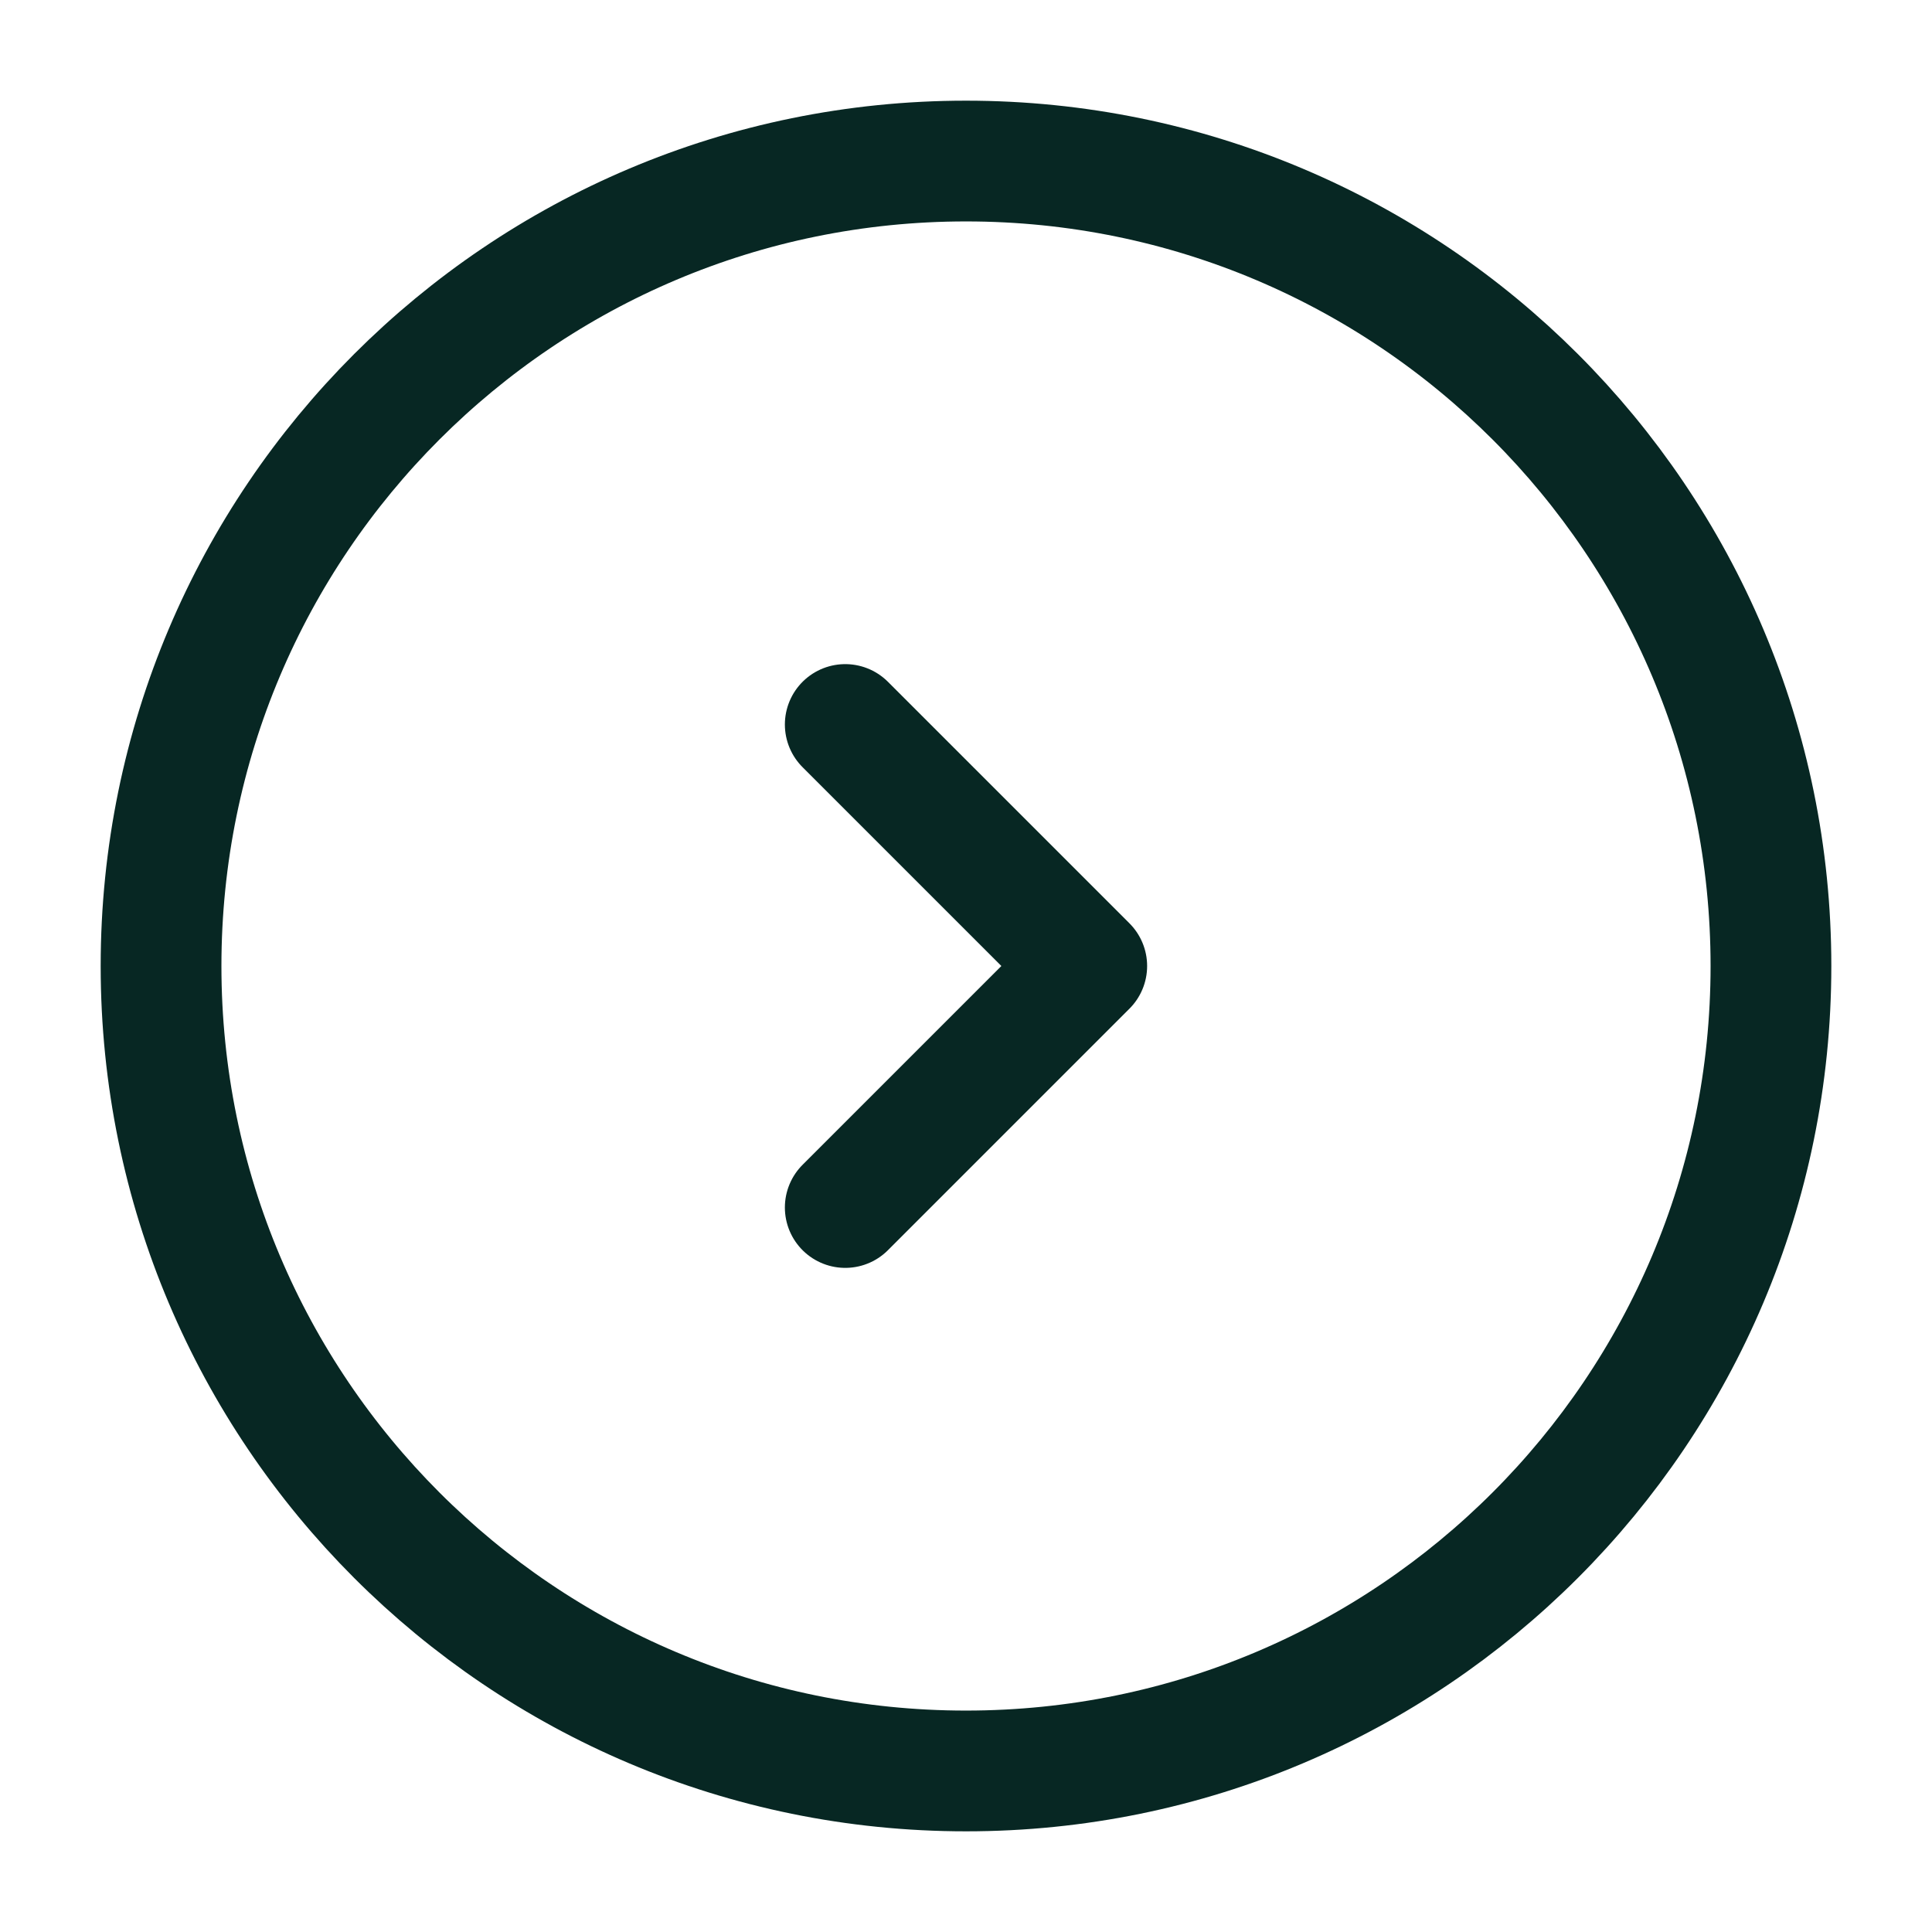
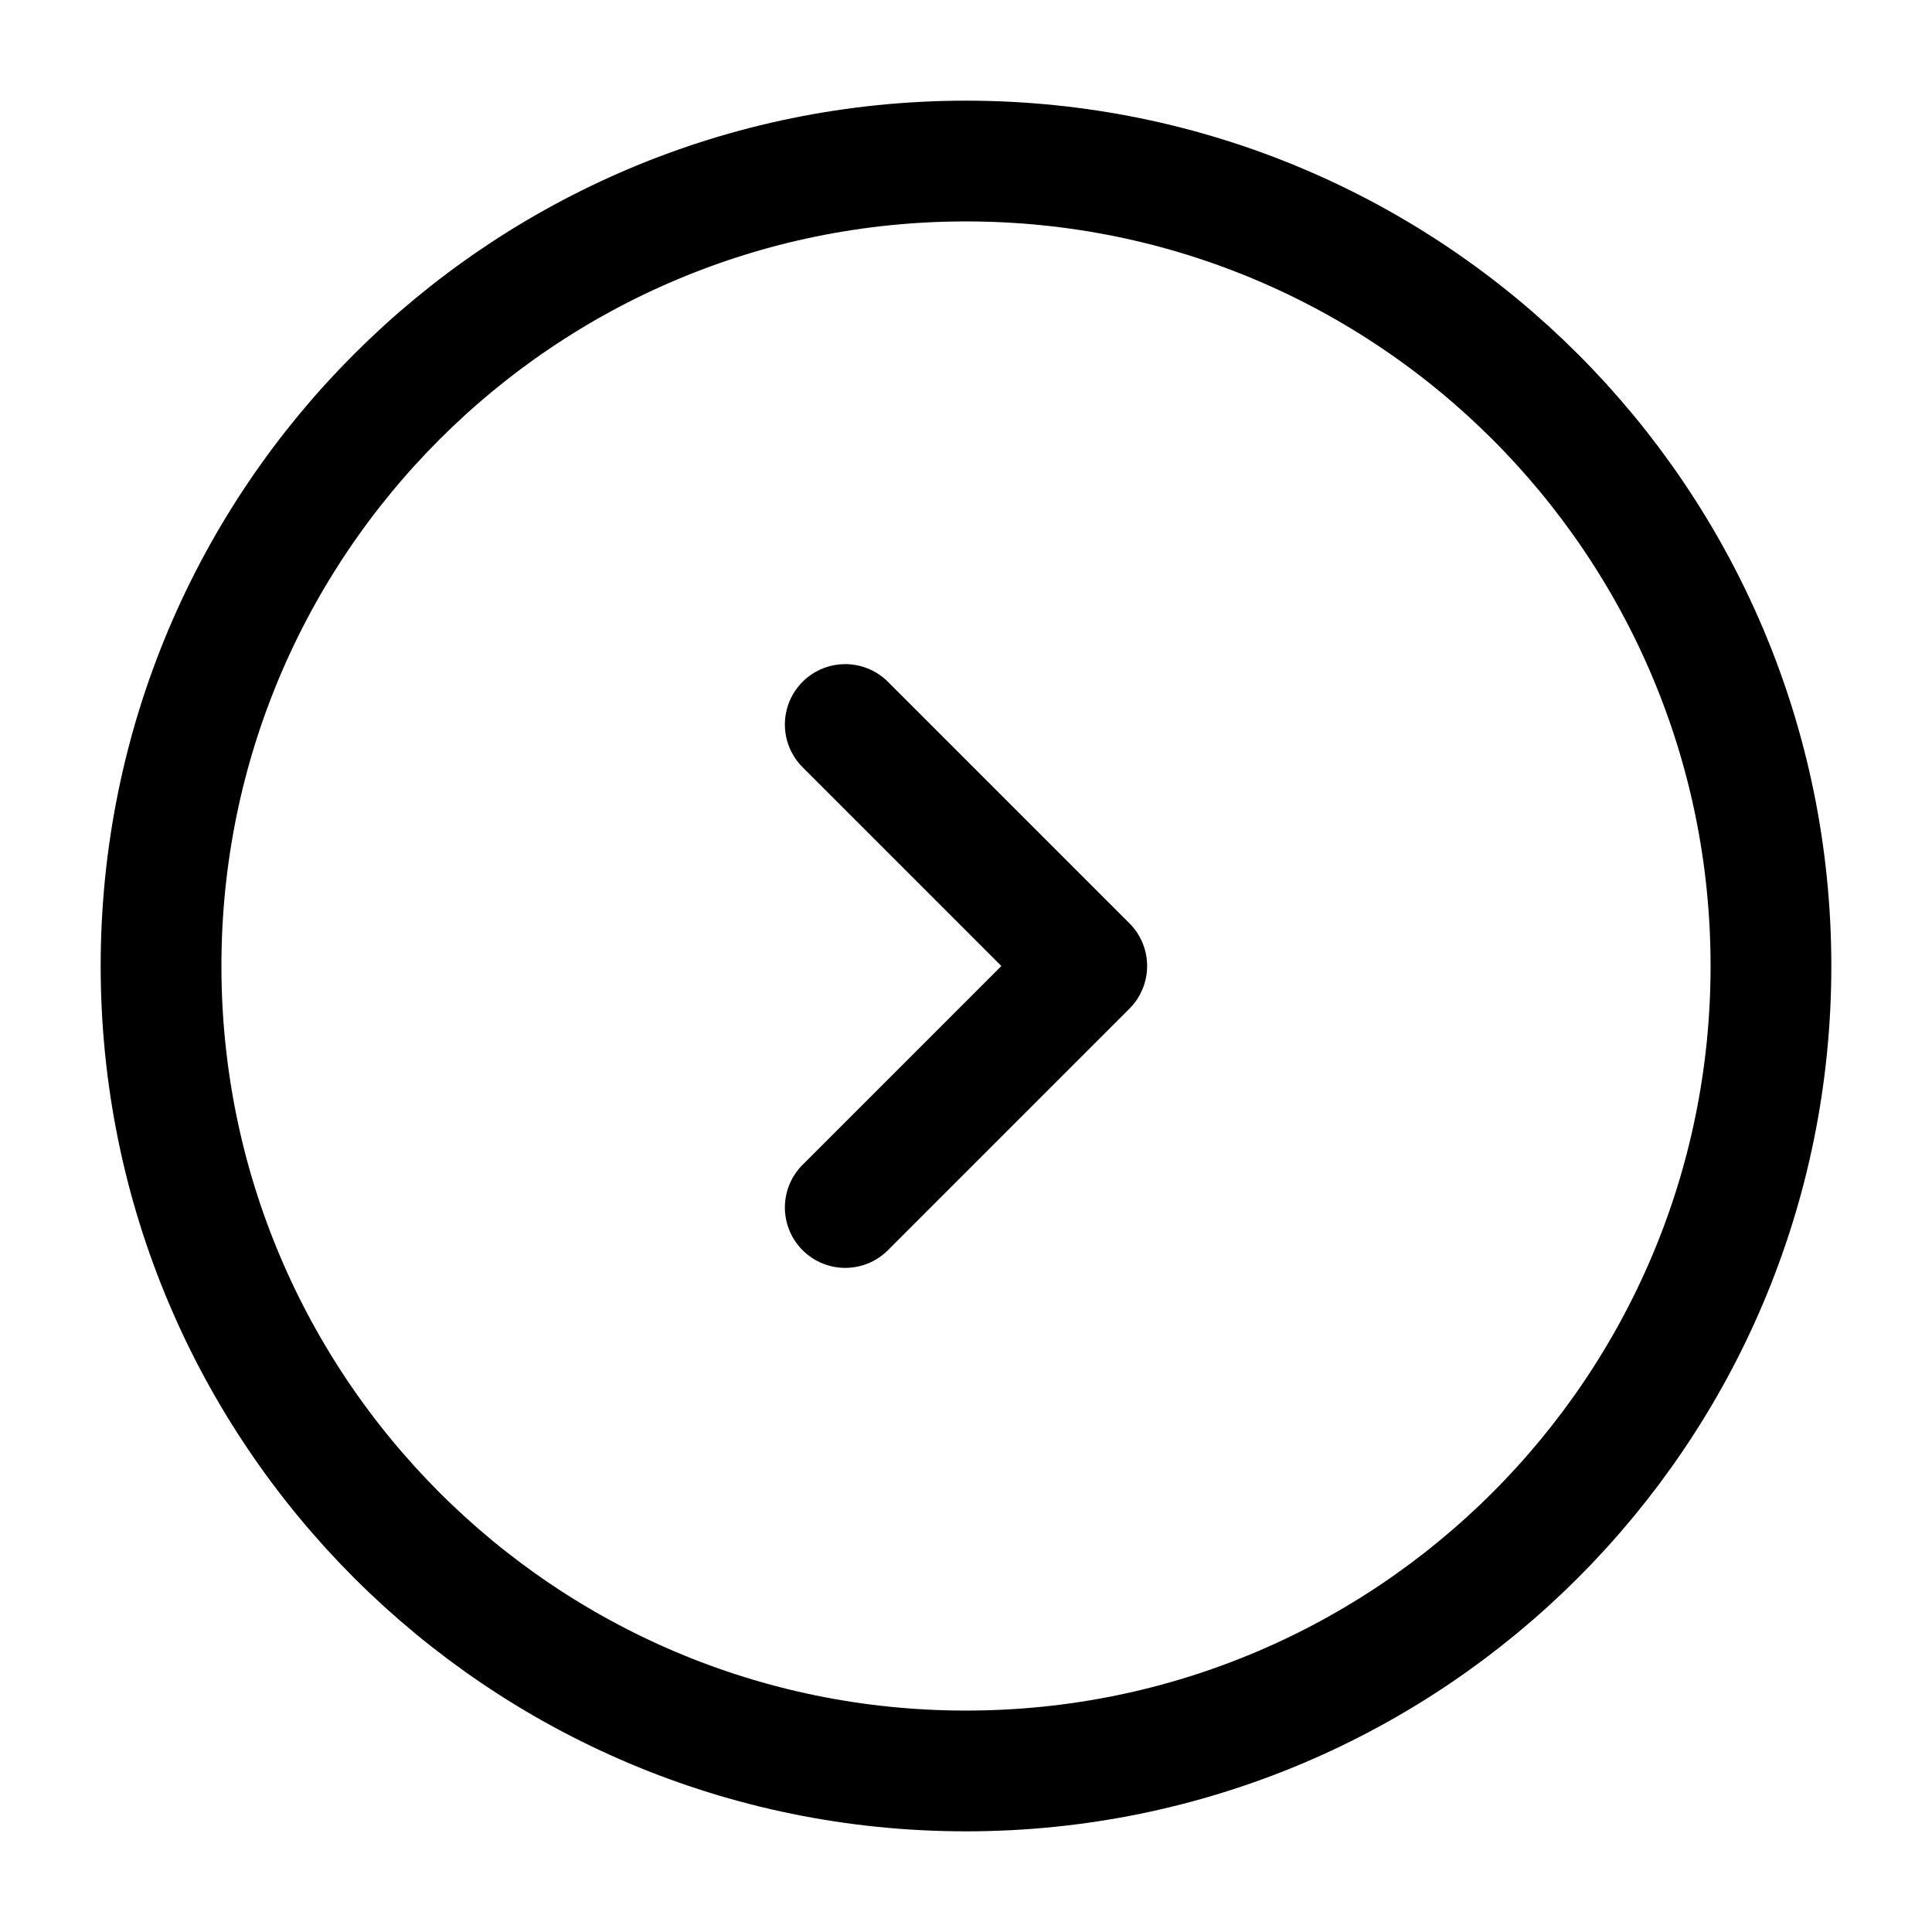
<svg xmlns="http://www.w3.org/2000/svg" width="14" height="14" viewBox="0 0 14 14" fill="none">
-   <path d="M7 12.833C10.222 12.833 12.833 10.222 12.833 7C12.833 3.778 10.222 1.167 7 1.167C3.778 1.167 1.167 3.778 1.167 7C1.167 10.222 3.778 12.833 7 12.833Z" stroke="#072723" stroke-width="0.875" />
-   <path d="M6.125 5.25L7.875 7L6.125 8.75" stroke="#072723" stroke-width="0.875" stroke-linecap="round" stroke-linejoin="round" />
+   <path d="M7 12.833C10.222 12.833 12.833 10.222 12.833 7C12.833 3.778 10.222 1.167 7 1.167C3.778 1.167 1.167 3.778 1.167 7C1.167 10.222 3.778 12.833 7 12.833Z" stroke="currentColor" stroke-width="0.875" />
+   <path d="M6.125 5.25L7.875 7L6.125 8.75" stroke="currentColor" stroke-width="0.875" stroke-linecap="round" stroke-linejoin="round" />
</svg>
